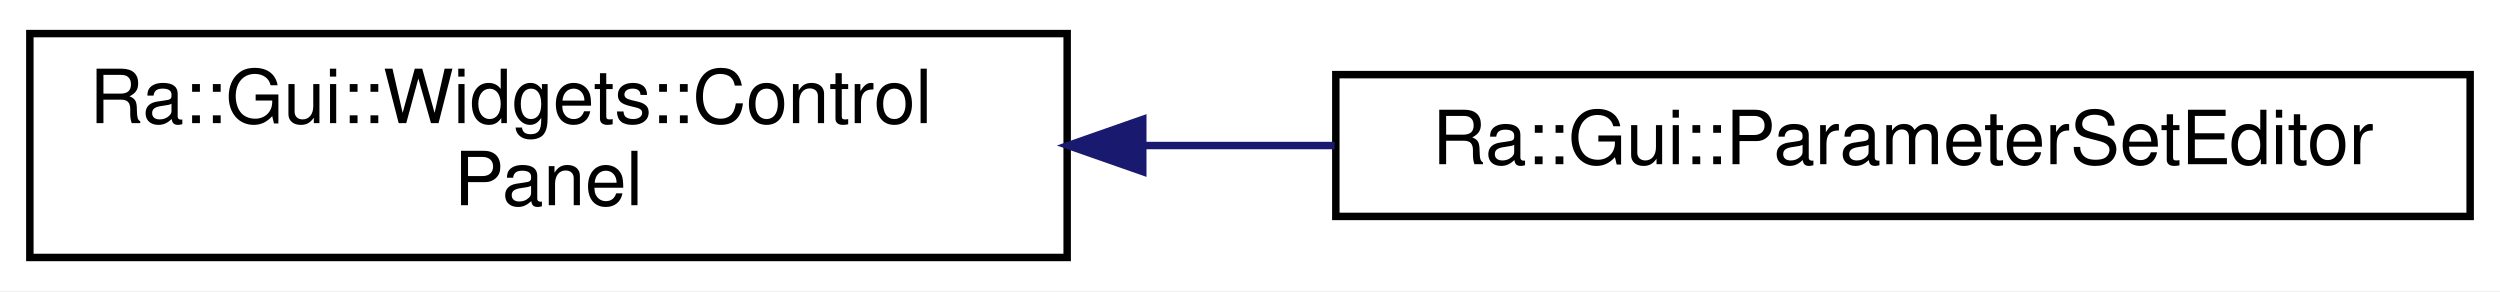
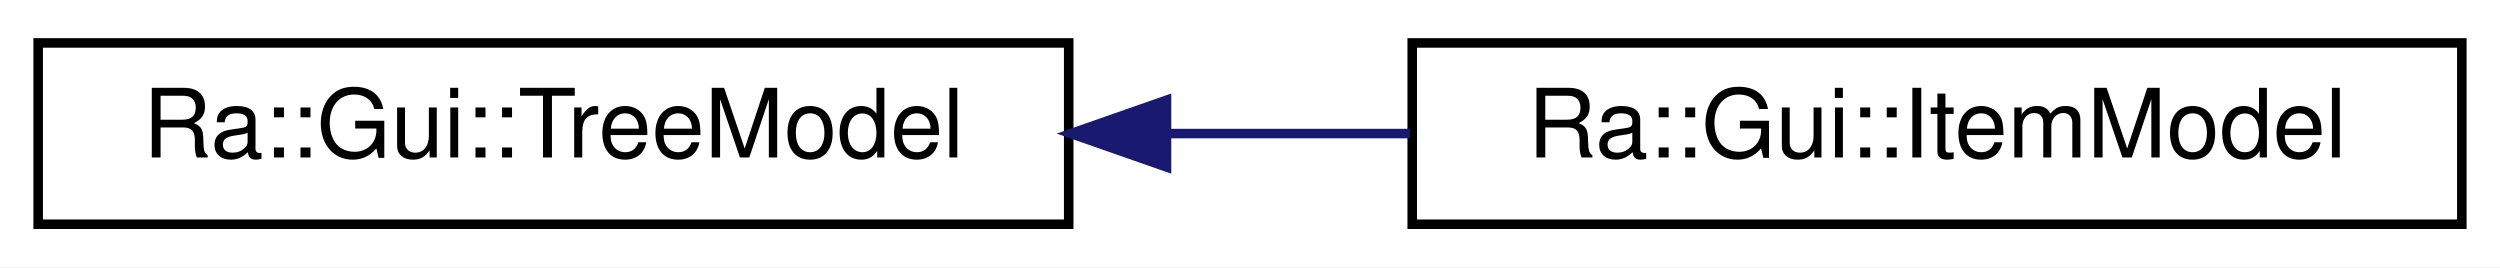
- <svg xmlns="http://www.w3.org/2000/svg" xmlns:xlink="http://www.w3.org/1999/xlink" width="335pt" height="39pt" viewBox="0.00 0.00 335.00 39.00">
-   <g id="graph0" class="graph" transform="scale(1 1) rotate(0) translate(4 35)">
-     <polygon fill="white" stroke="transparent" points="-4,4 -4,-35 331,-35 331,4 -4,4" />
+ <svg xmlns="http://www.w3.org/2000/svg" xmlns:xlink="http://www.w3.org/1999/xlink" width="262pt" height="28pt" viewBox="0.00 0.00 262.00 28.00">
+   <g id="graph0" class="graph" transform="scale(1 1) rotate(0) translate(4 24)">
+     <polygon fill="white" stroke="transparent" points="-4,4 -4,-24 258,-24 258,4 -4,4" />
    <g id="node1" class="node">
      <g id="a_node1">
-         <a xlink:href="classRa_1_1Gui_1_1Widgets_1_1ControlPanel.html" target="_top" xlink:title=" ">
-           <polygon fill="white" stroke="black" points="0,-0.5 0,-30.5 139,-30.5 139,-0.5 0,-0.5" />
-           <text text-anchor="start" x="8" y="-18.5" font-family="Helvetica,sans-Serif" font-size="10.00">Ra::Gui::Widgets::Control</text>
-           <text text-anchor="middle" x="69.5" y="-7.5" font-family="Helvetica,sans-Serif" font-size="10.00">Panel</text>
+         <a xlink:href="classRa_1_1Gui_1_1TreeModel.html" target="_top" xlink:title=" ">
+           <polygon fill="white" stroke="black" points="0,-0.5 0,-19.5 108,-19.5 108,-0.5 0,-0.5" />
+           <text text-anchor="middle" x="54" y="-7.5" font-family="Helvetica,sans-Serif" font-size="10.00">Ra::Gui::TreeModel</text>
        </a>
      </g>
    </g>
    <g id="node2" class="node">
      <g id="a_node2">
-         <a xlink:href="classRa_1_1Gui_1_1ParameterSetEditor.html" target="_top" xlink:title="Simple Widget for RenderParameter edition The editor will expose a control panel containing all of th...">
-           <polygon fill="white" stroke="black" points="175,-6 175,-25 327,-25 327,-6 175,-6" />
-           <text text-anchor="middle" x="251" y="-13" font-family="Helvetica,sans-Serif" font-size="10.00">Ra::Gui::ParameterSetEditor</text>
+         <a xlink:href="classRa_1_1Gui_1_1ItemModel.html" target="_top" xlink:title=" ">
+           <polygon fill="white" stroke="black" points="144,-0.5 144,-19.5 254,-19.5 254,-0.5 144,-0.5" />
+           <text text-anchor="middle" x="199" y="-7.5" font-family="Helvetica,sans-Serif" font-size="10.00">Ra::Gui::ItemModel</text>
        </a>
      </g>
    </g>
    <g id="edge1" class="edge">
-       <path fill="none" stroke="midnightblue" d="M149.36,-15.5C157.82,-15.5 166.41,-15.5 174.83,-15.5" />
-       <polygon fill="midnightblue" stroke="midnightblue" points="149.13,-12 139.13,-15.5 149.13,-19 149.13,-12" />
+       <path fill="none" stroke="midnightblue" d="M118.44,-10C126.89,-10 135.48,-10 143.75,-10" />
+       <polygon fill="midnightblue" stroke="midnightblue" points="118.25,-6.5 108.25,-10 118.25,-13.5 118.25,-6.5" />
    </g>
  </g>
</svg>
